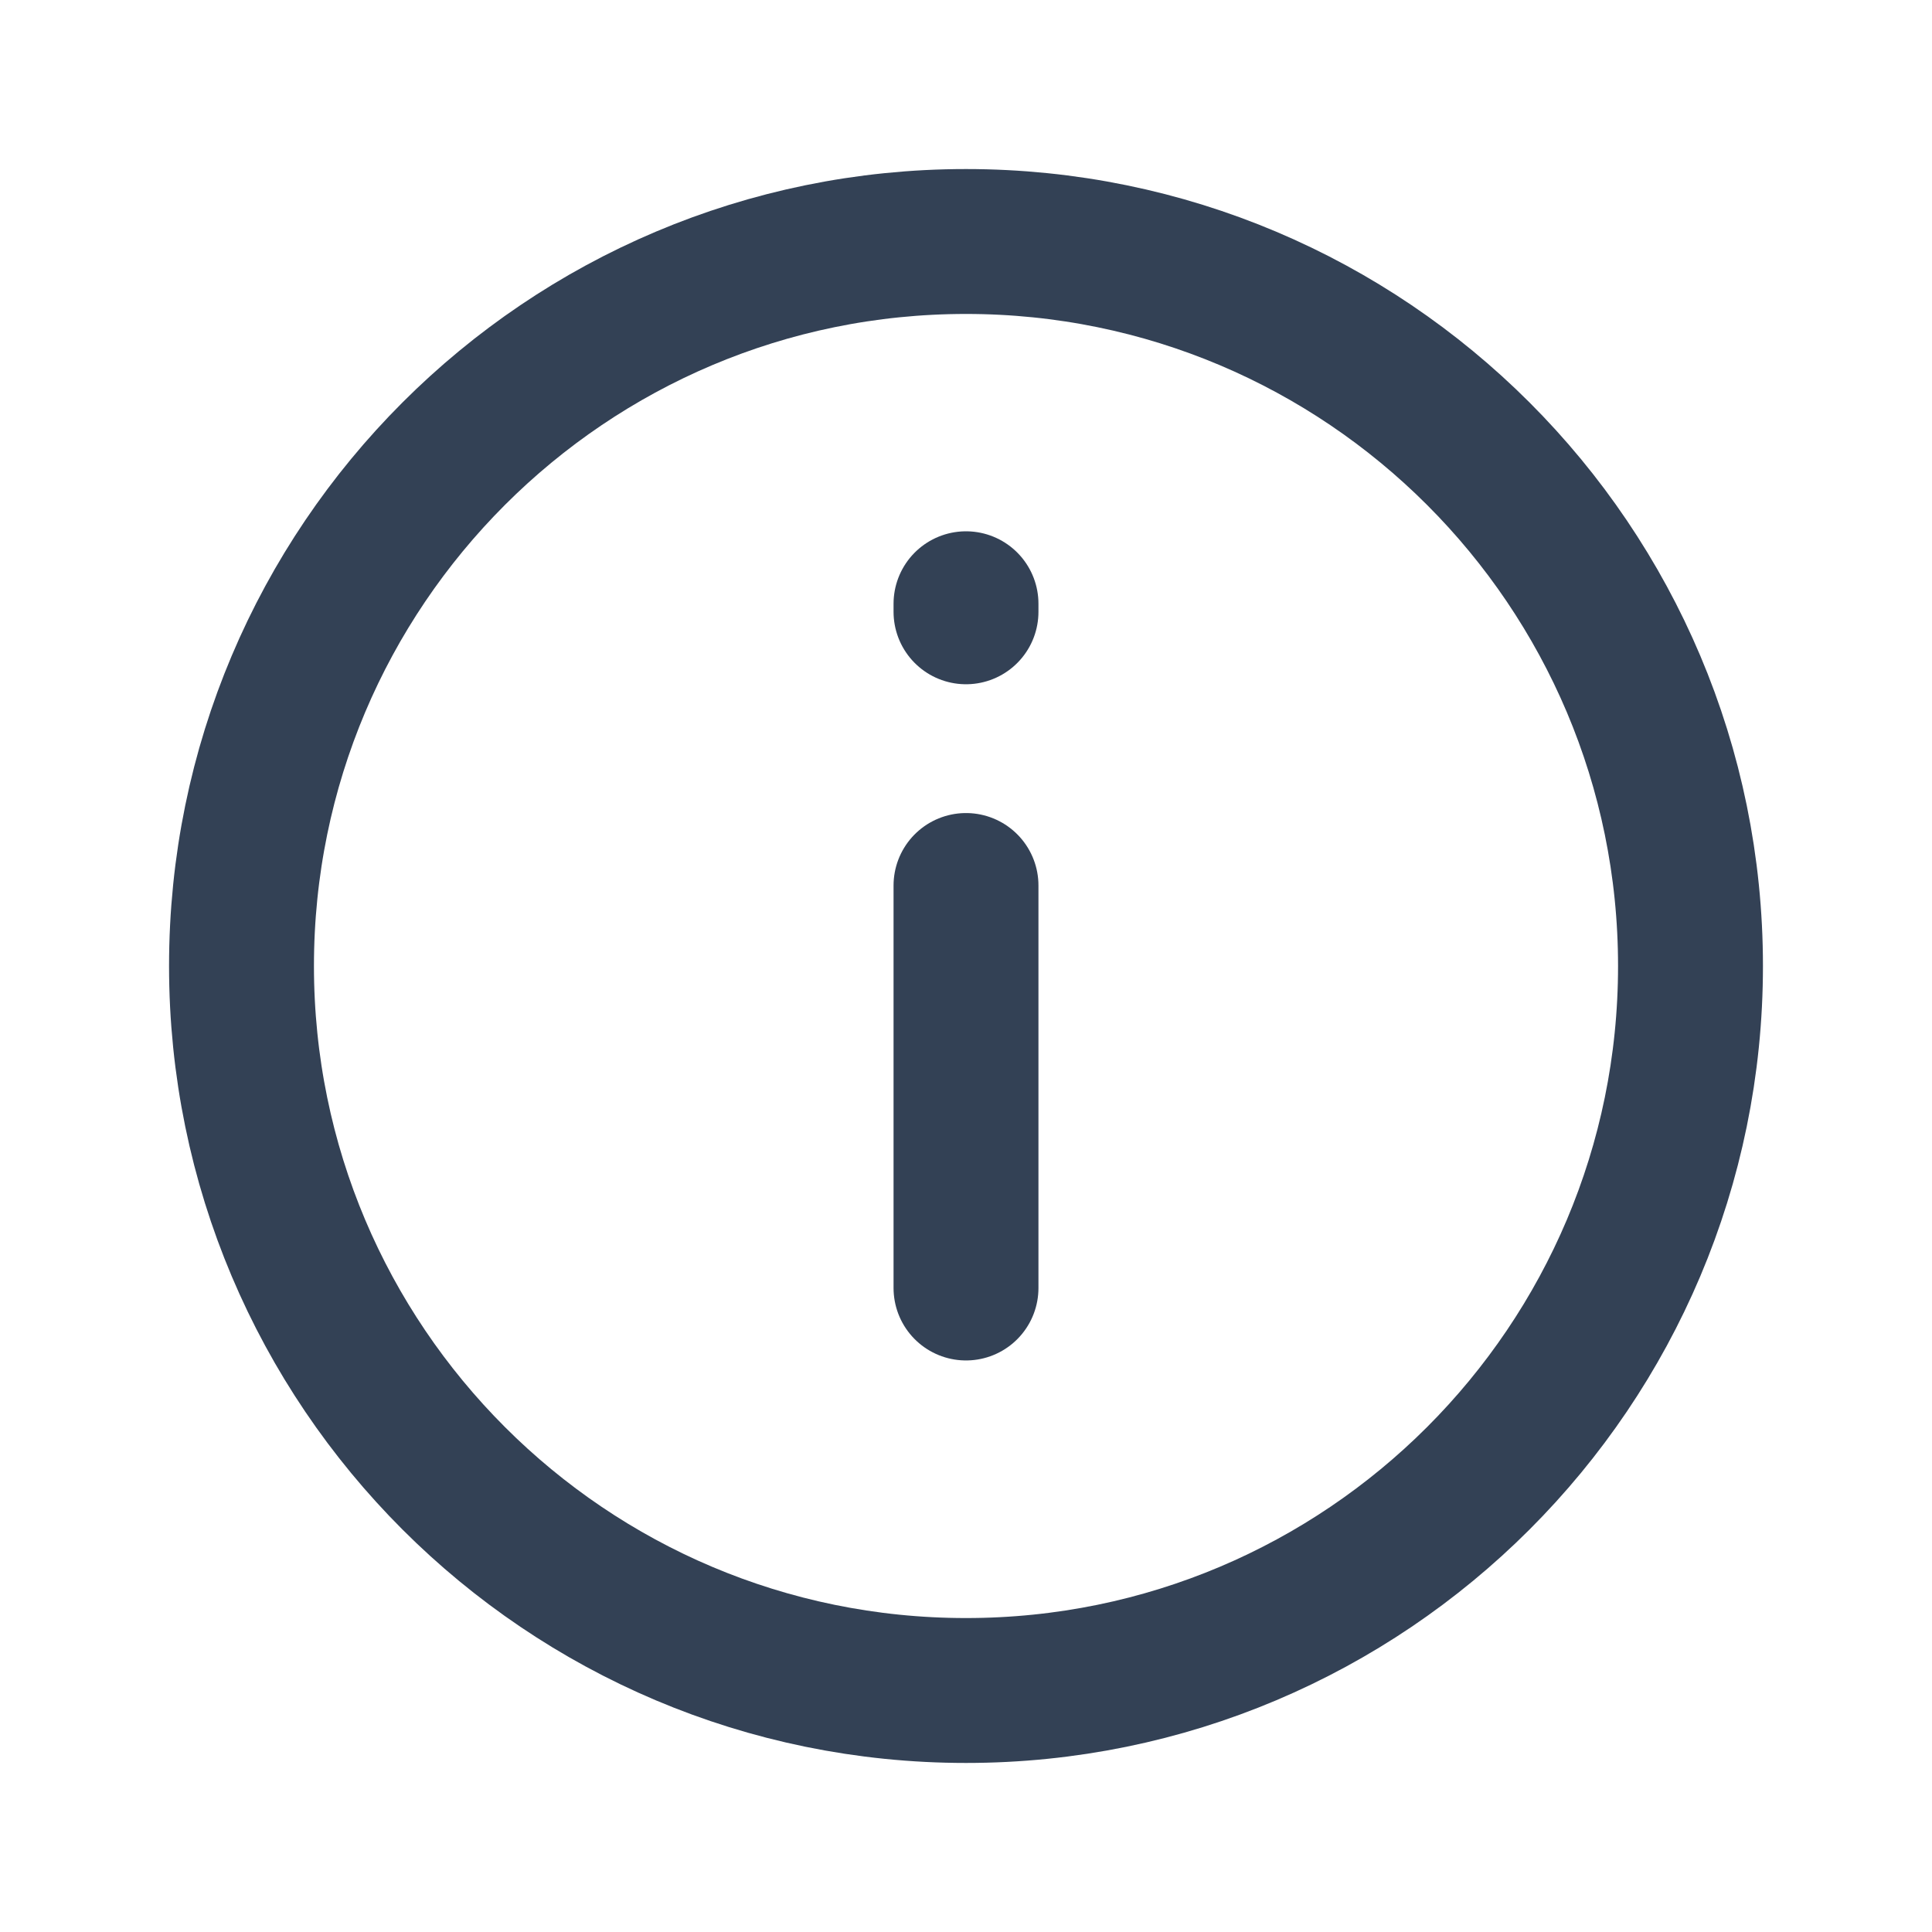
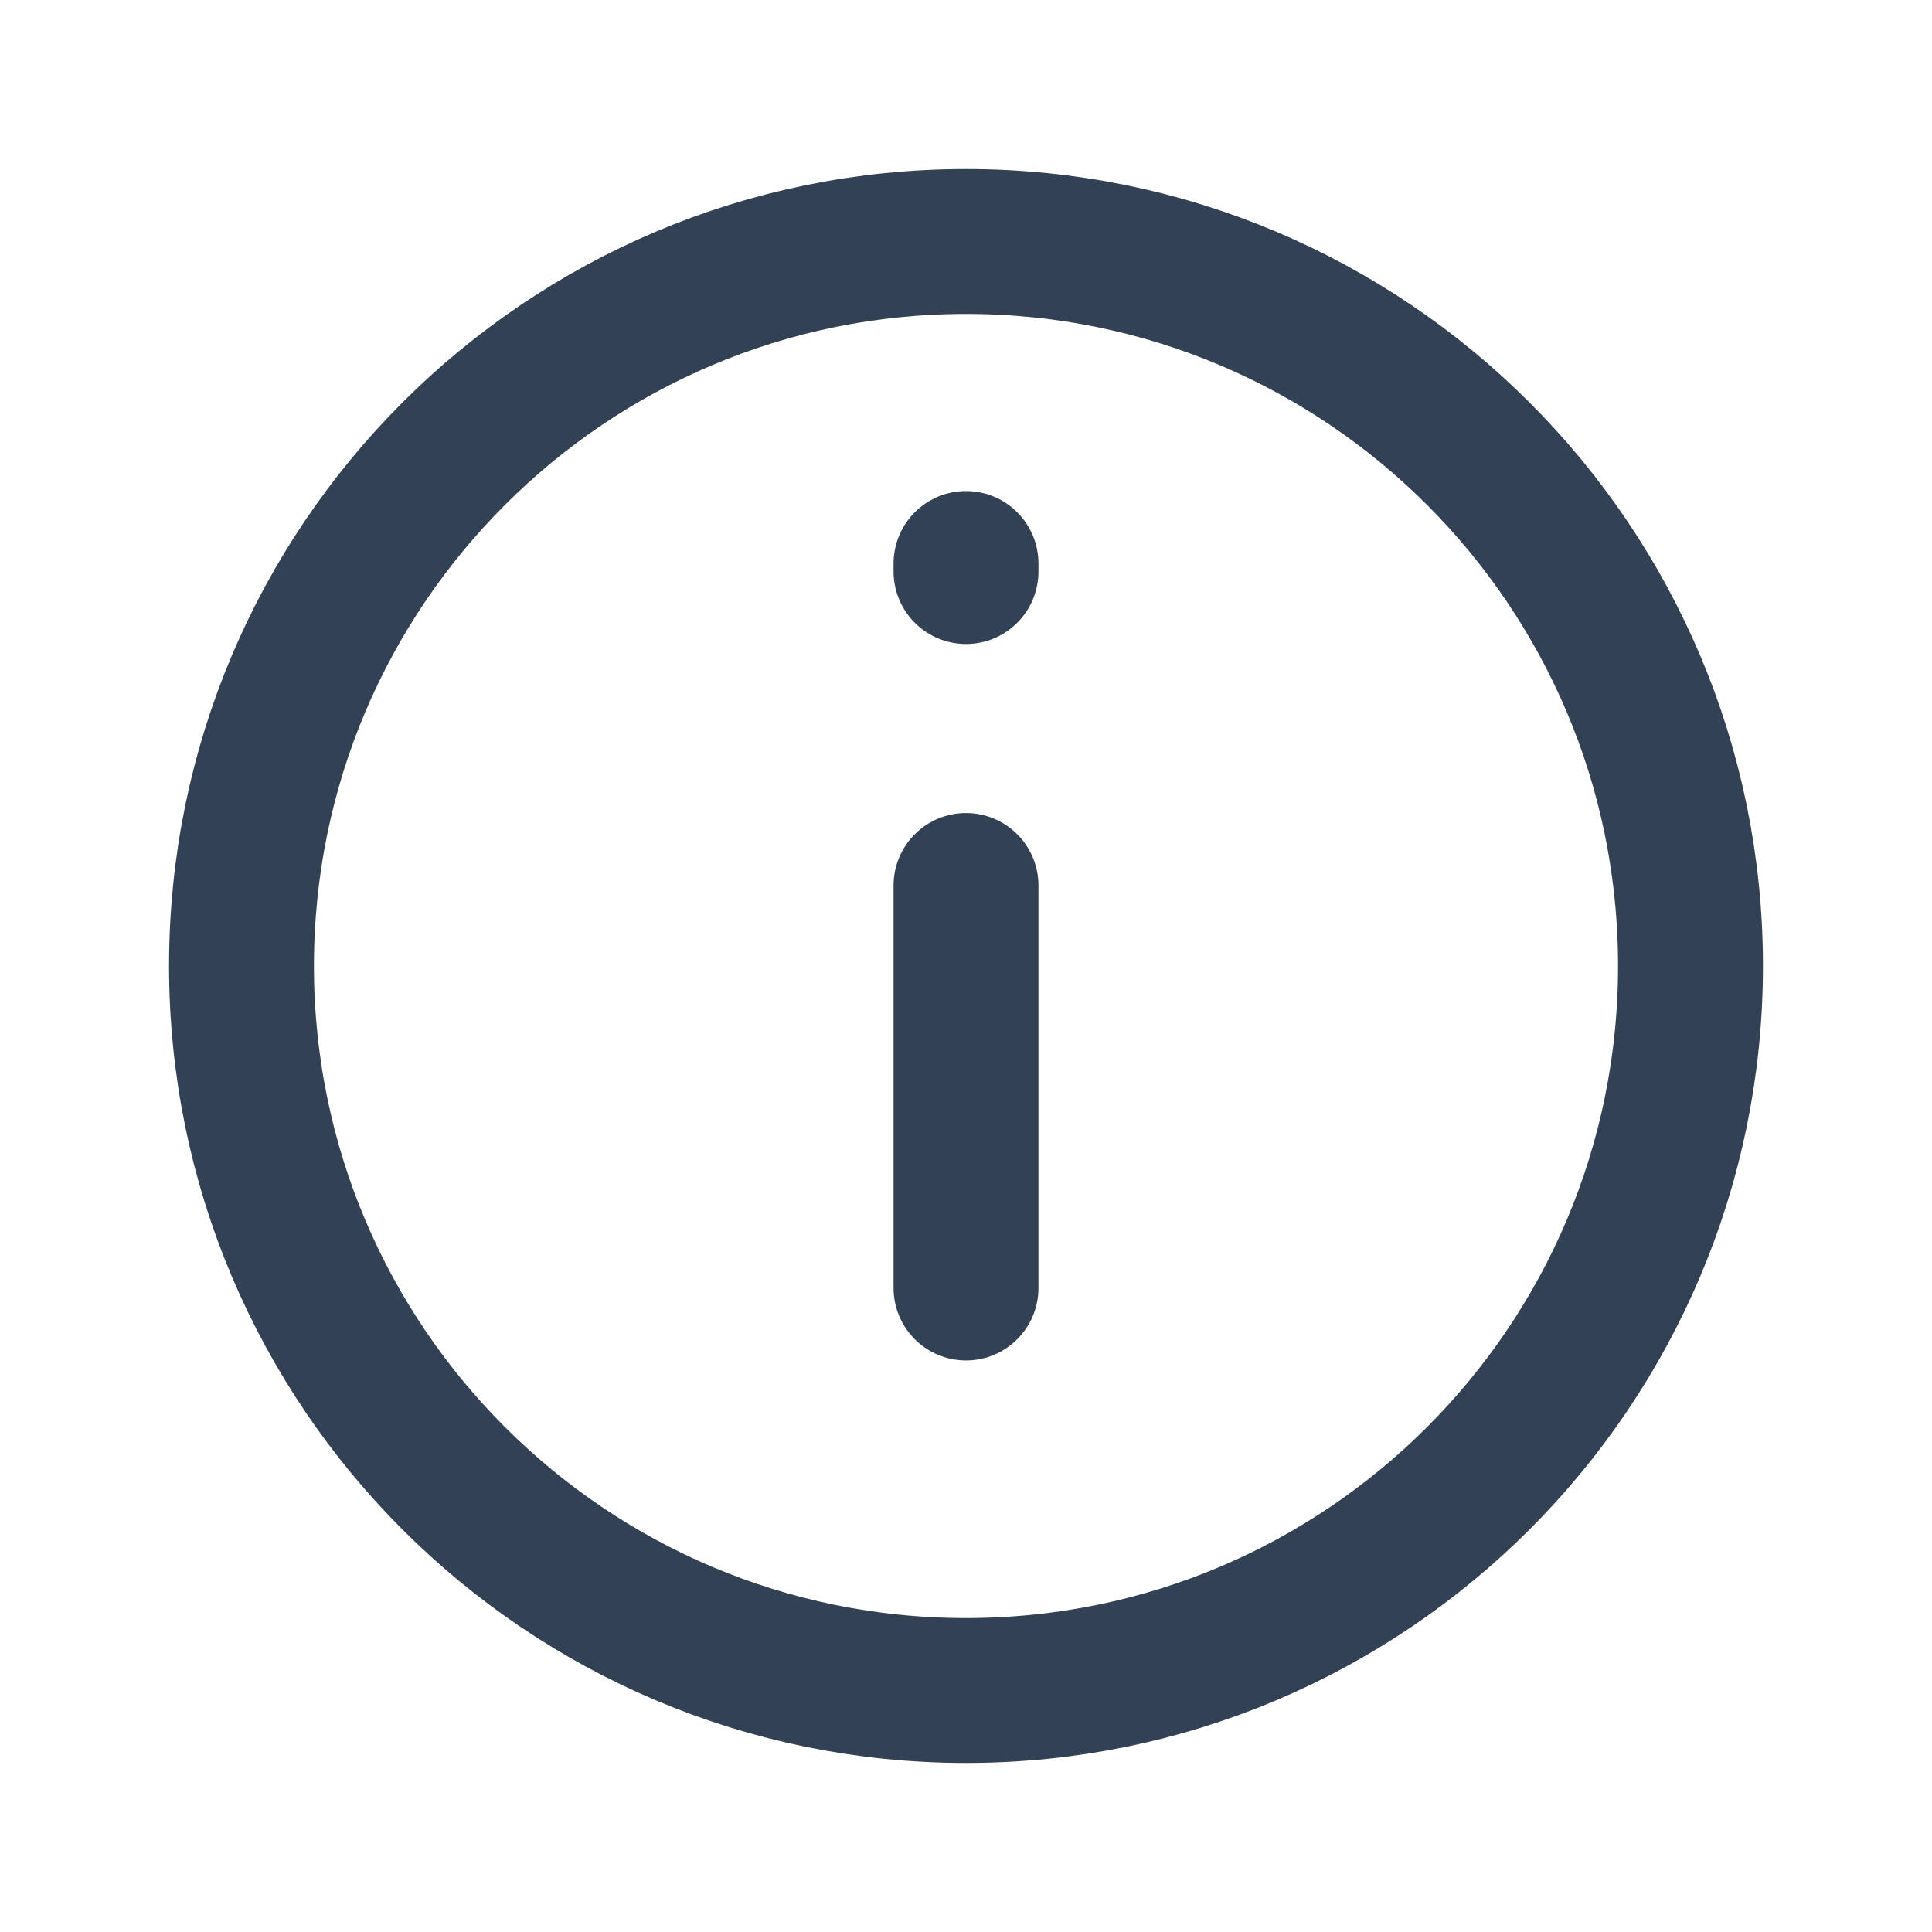
<svg xmlns="http://www.w3.org/2000/svg" width="24" height="24" viewBox="0 0 24 24" fill="none">
  <g stroke="#334155" stroke-width="1.8" stroke-linecap="round" stroke-linejoin="round">
    <circle cx="12" cy="12" r="9" />
-     <path d="M12 11v5M12 7.5v.1" />
+     <path d="M12 11v5m0-9v.1" />
  </g>
</svg>
